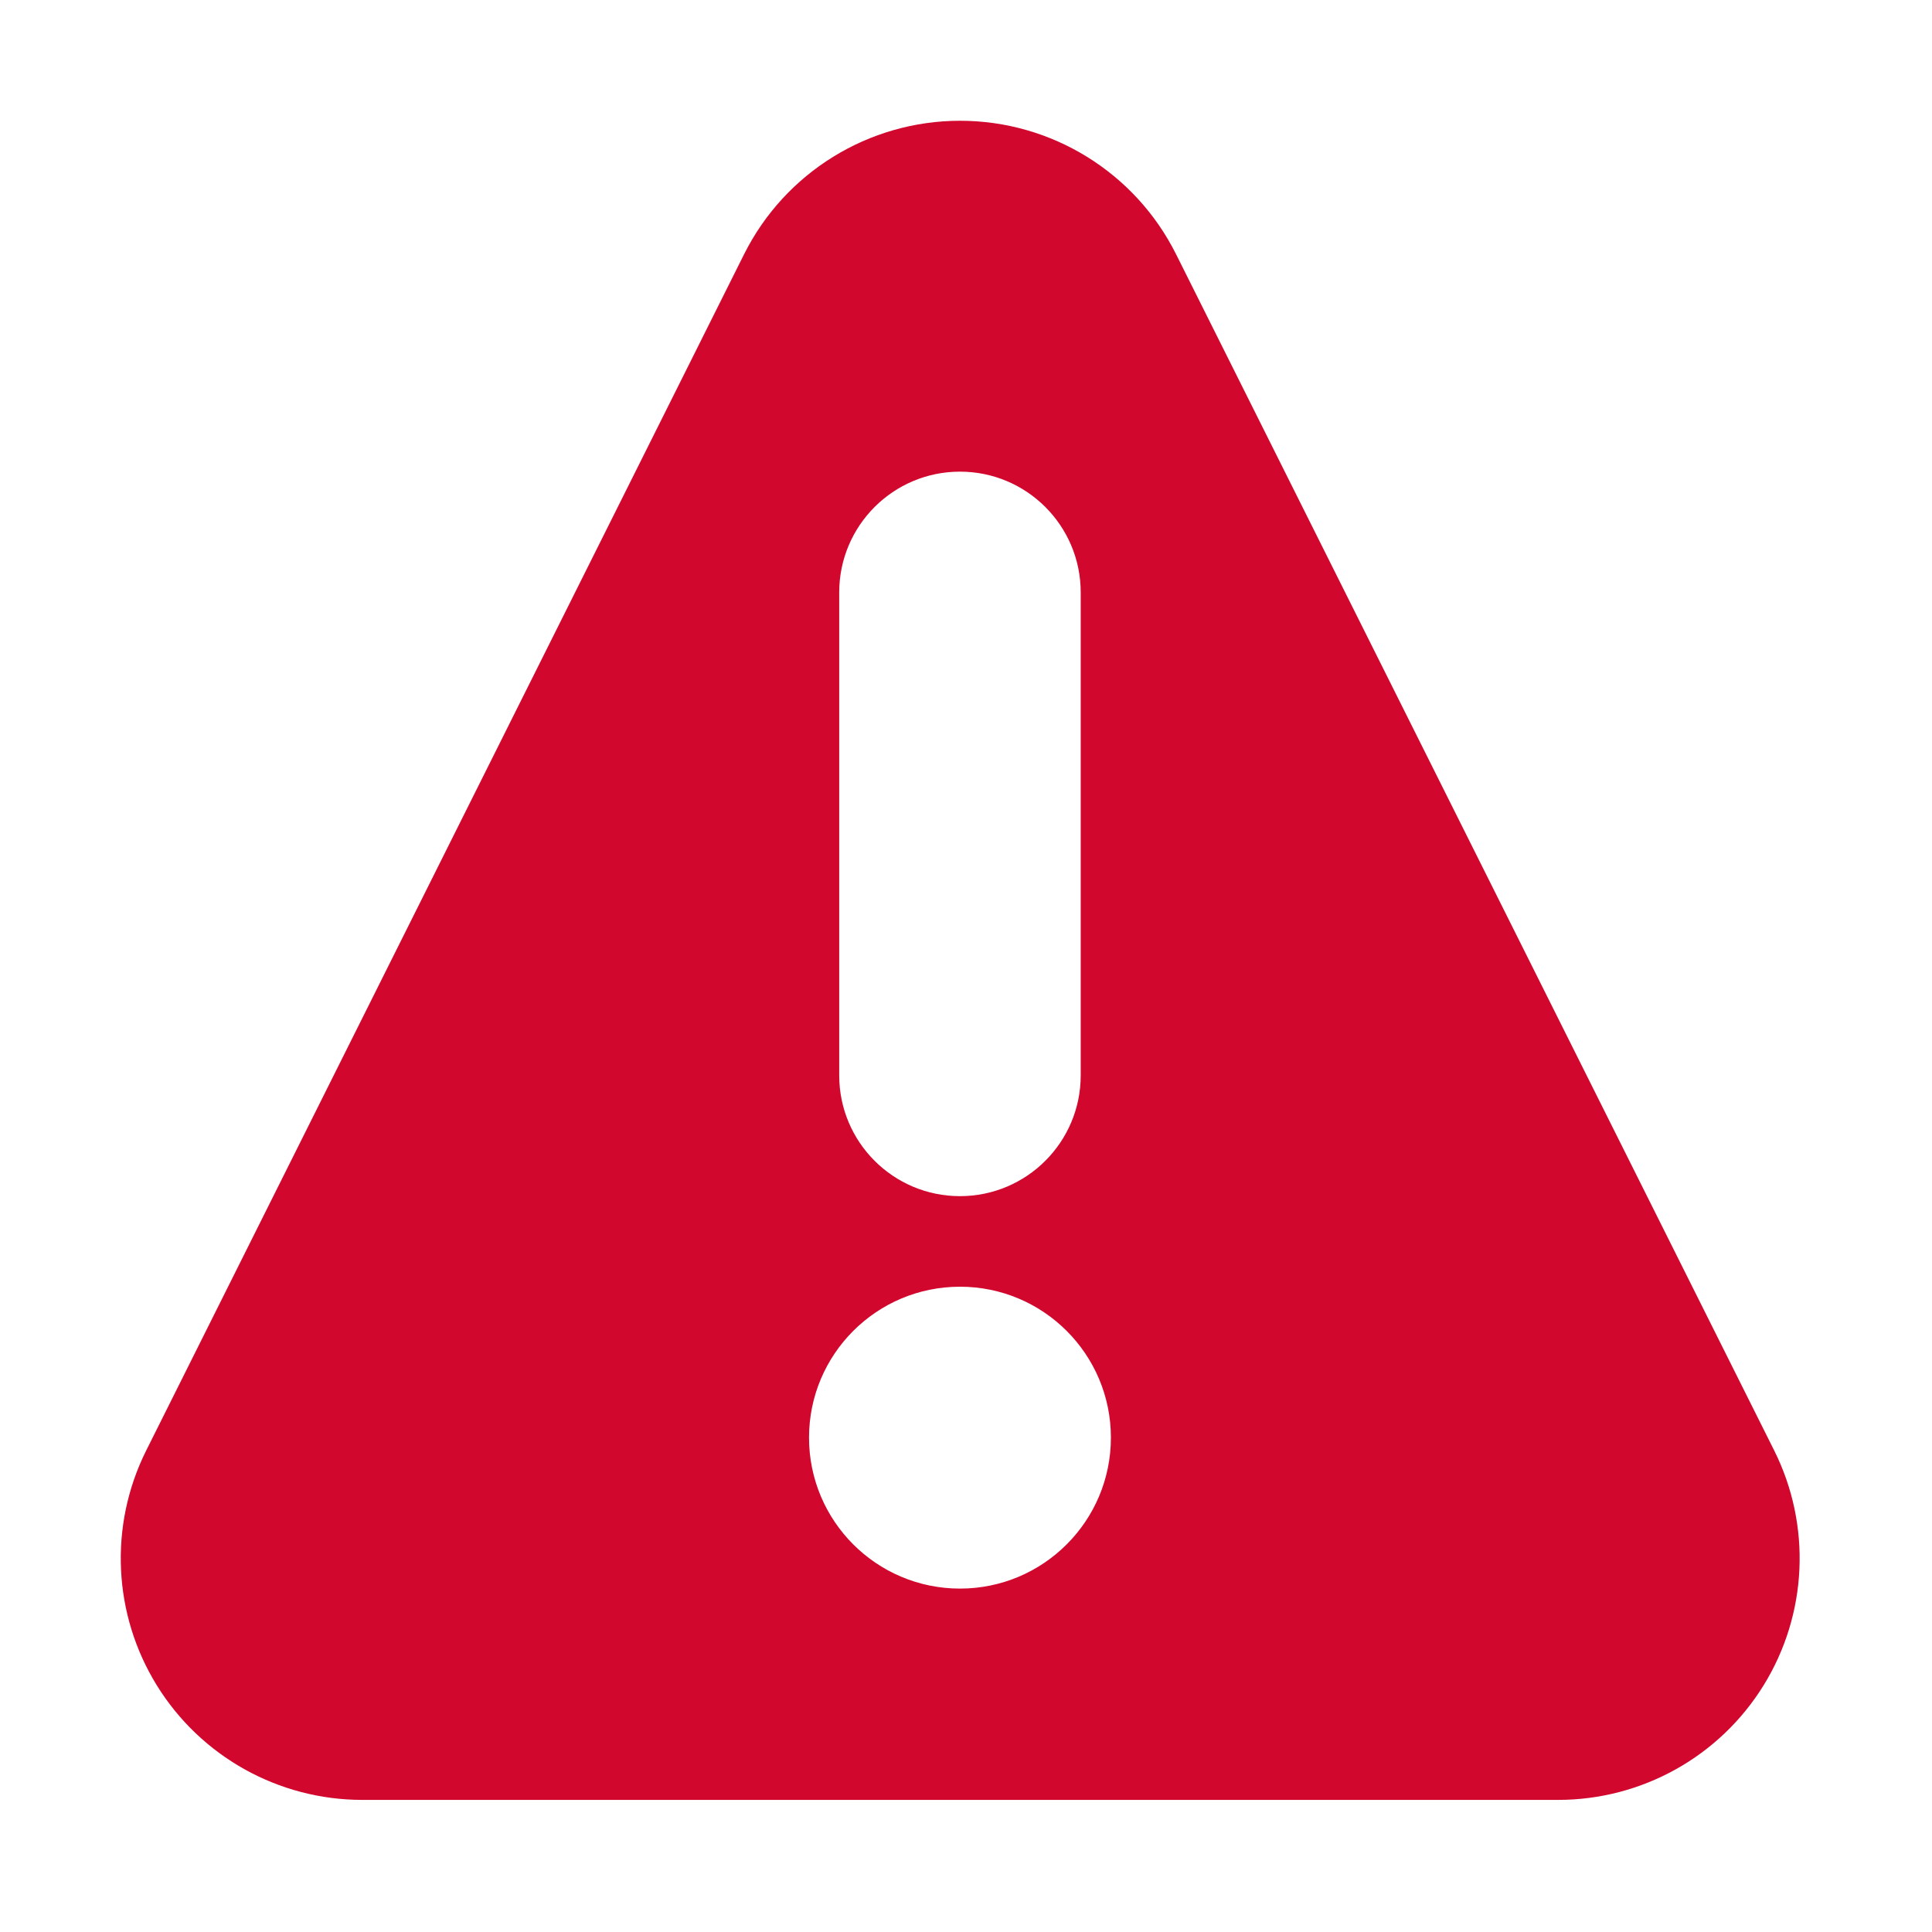
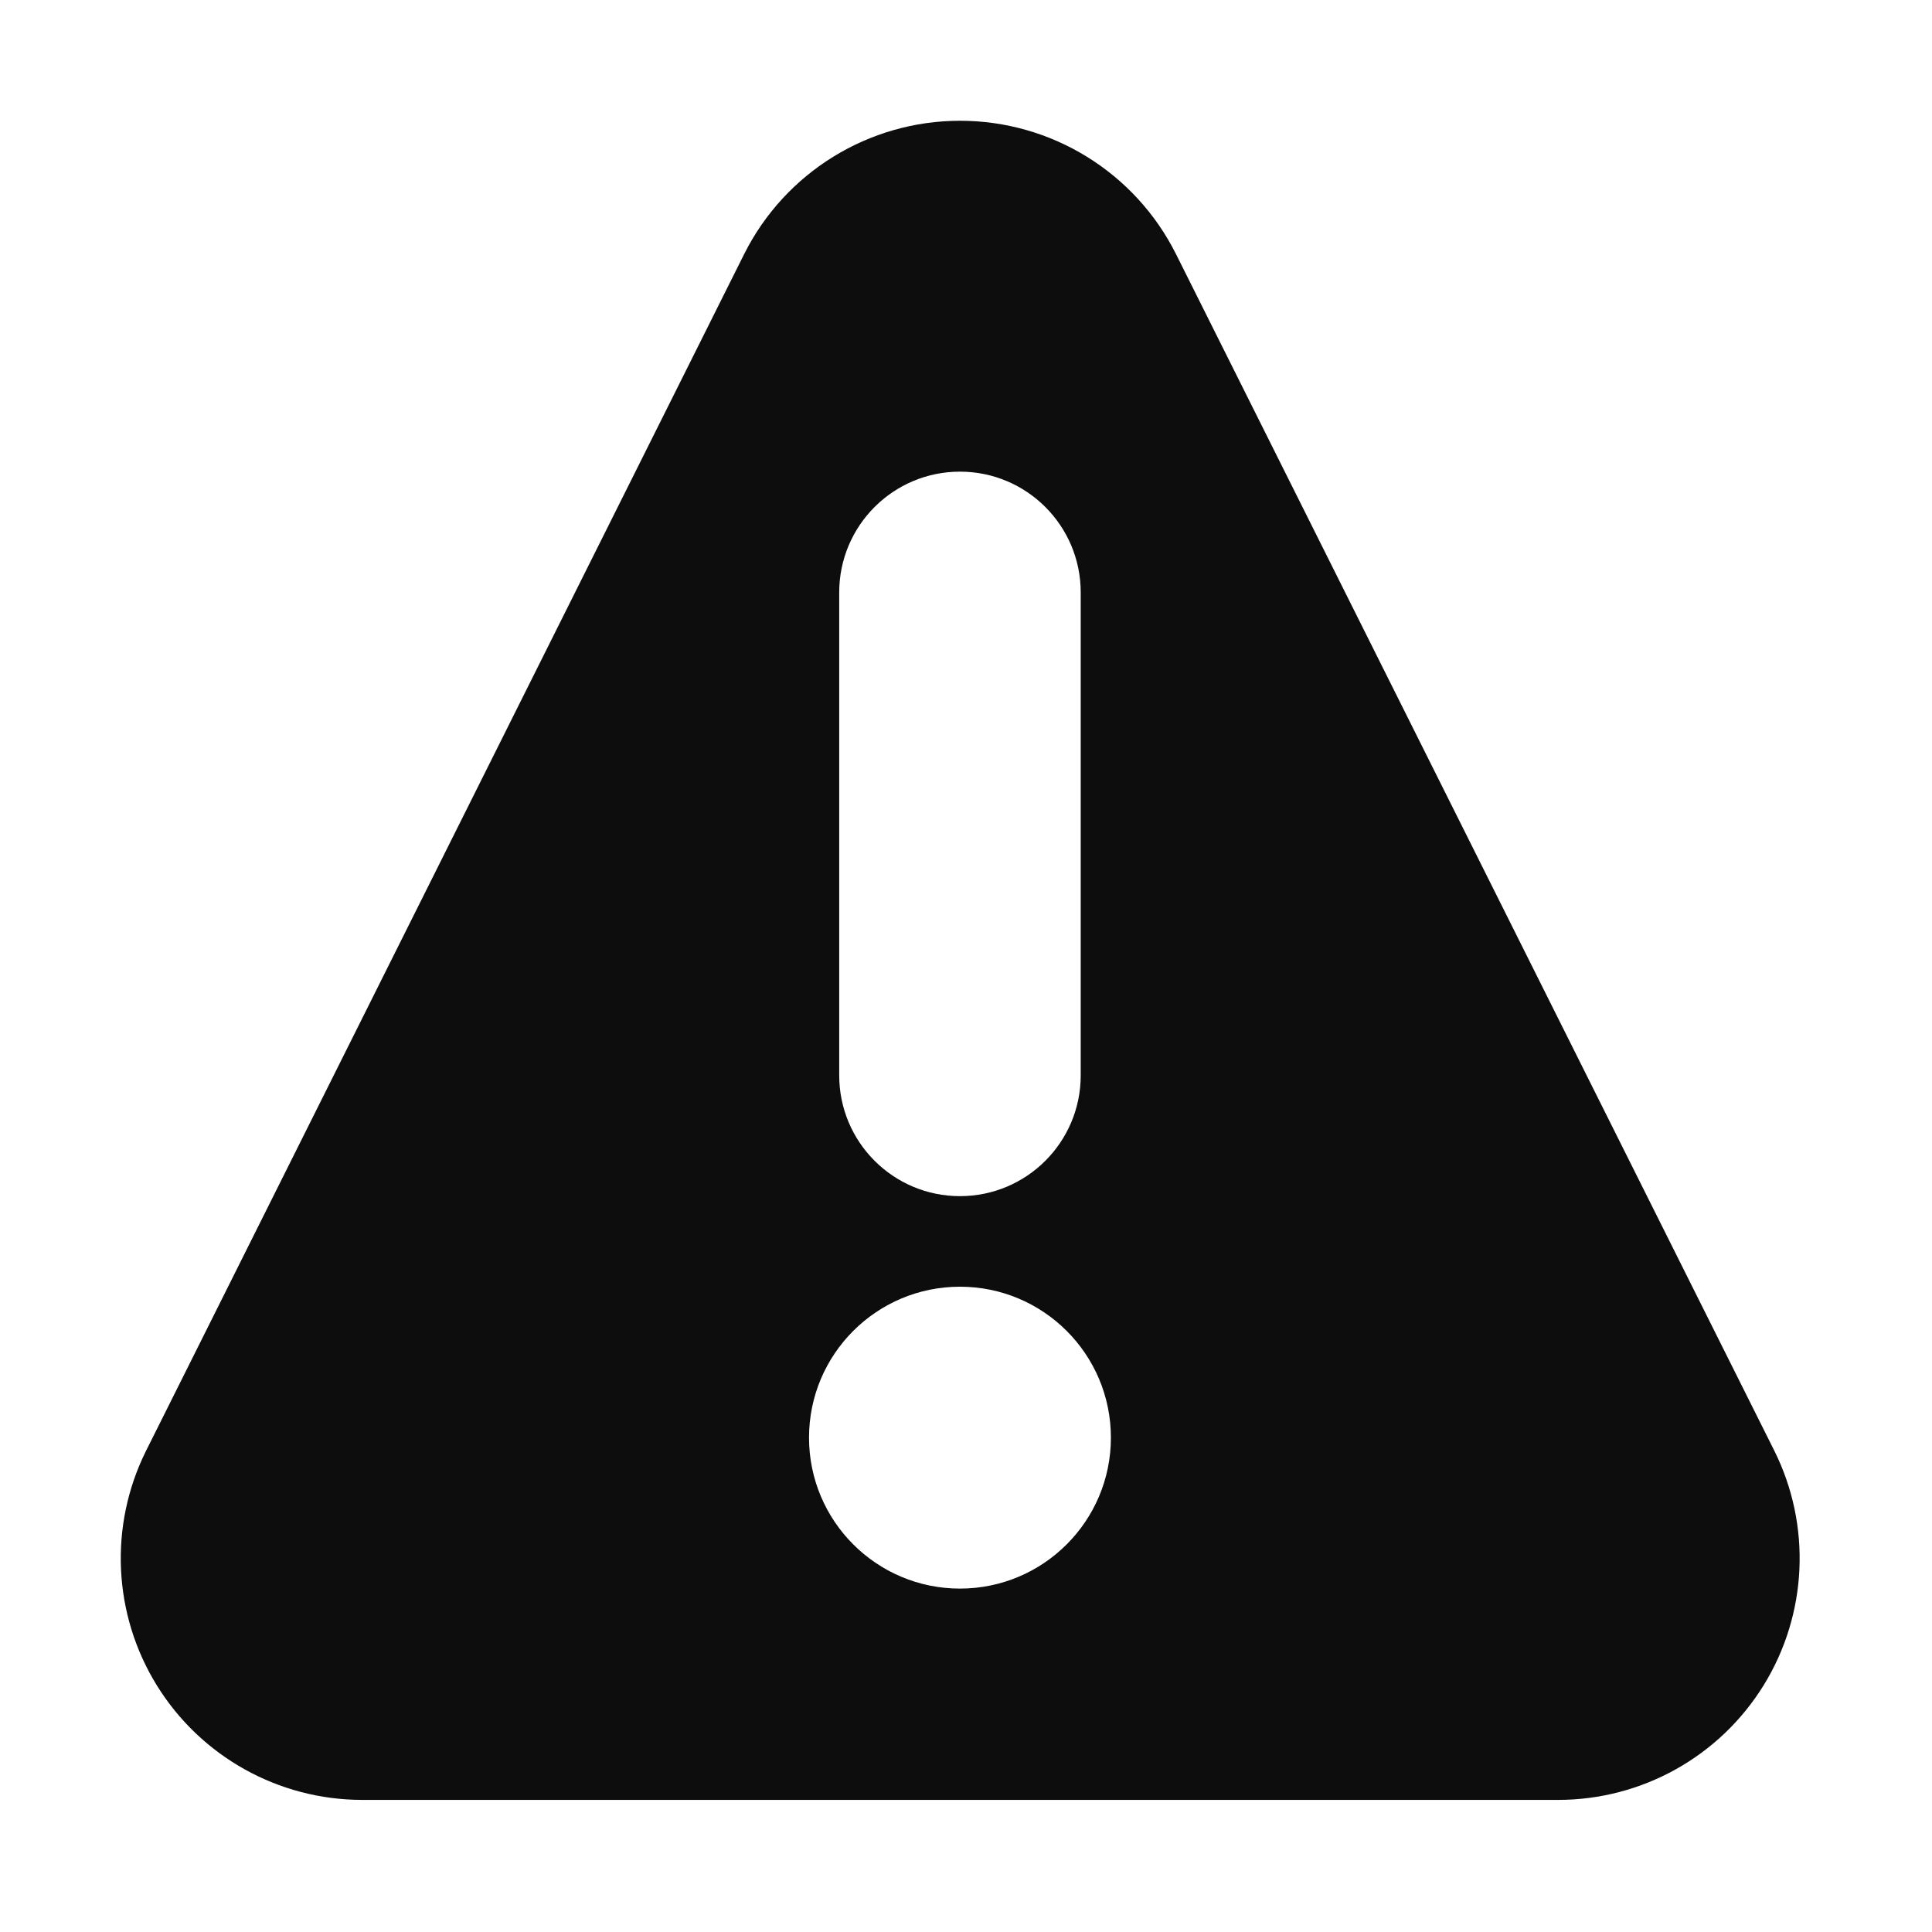
<svg xmlns="http://www.w3.org/2000/svg" xmlns:xlink="http://www.w3.org/1999/xlink" width="16" height="16">
  <defs>
    <path id="a" d="M14.693 12.012L9.74 2.106a2 2 0 00-3.578 0l-4.953 9.91a2 2 0 001.789 2.89h9.905a2 2 0 001.79-2.894zM6.95 4.906a1 1 0 112 0v4a1 1 0 11-2 0v-4zm1 8.25a1.25 1.25 0 110-2.5 1.25 1.25 0 010 2.5z" />
  </defs>
-   <use fill="#d2072e" fill-rule="evenodd" xlink:href="#a" />
+   <use fill="#0c0d0c" fill-rule="evenodd" xlink:href="#a" />
</svg>
